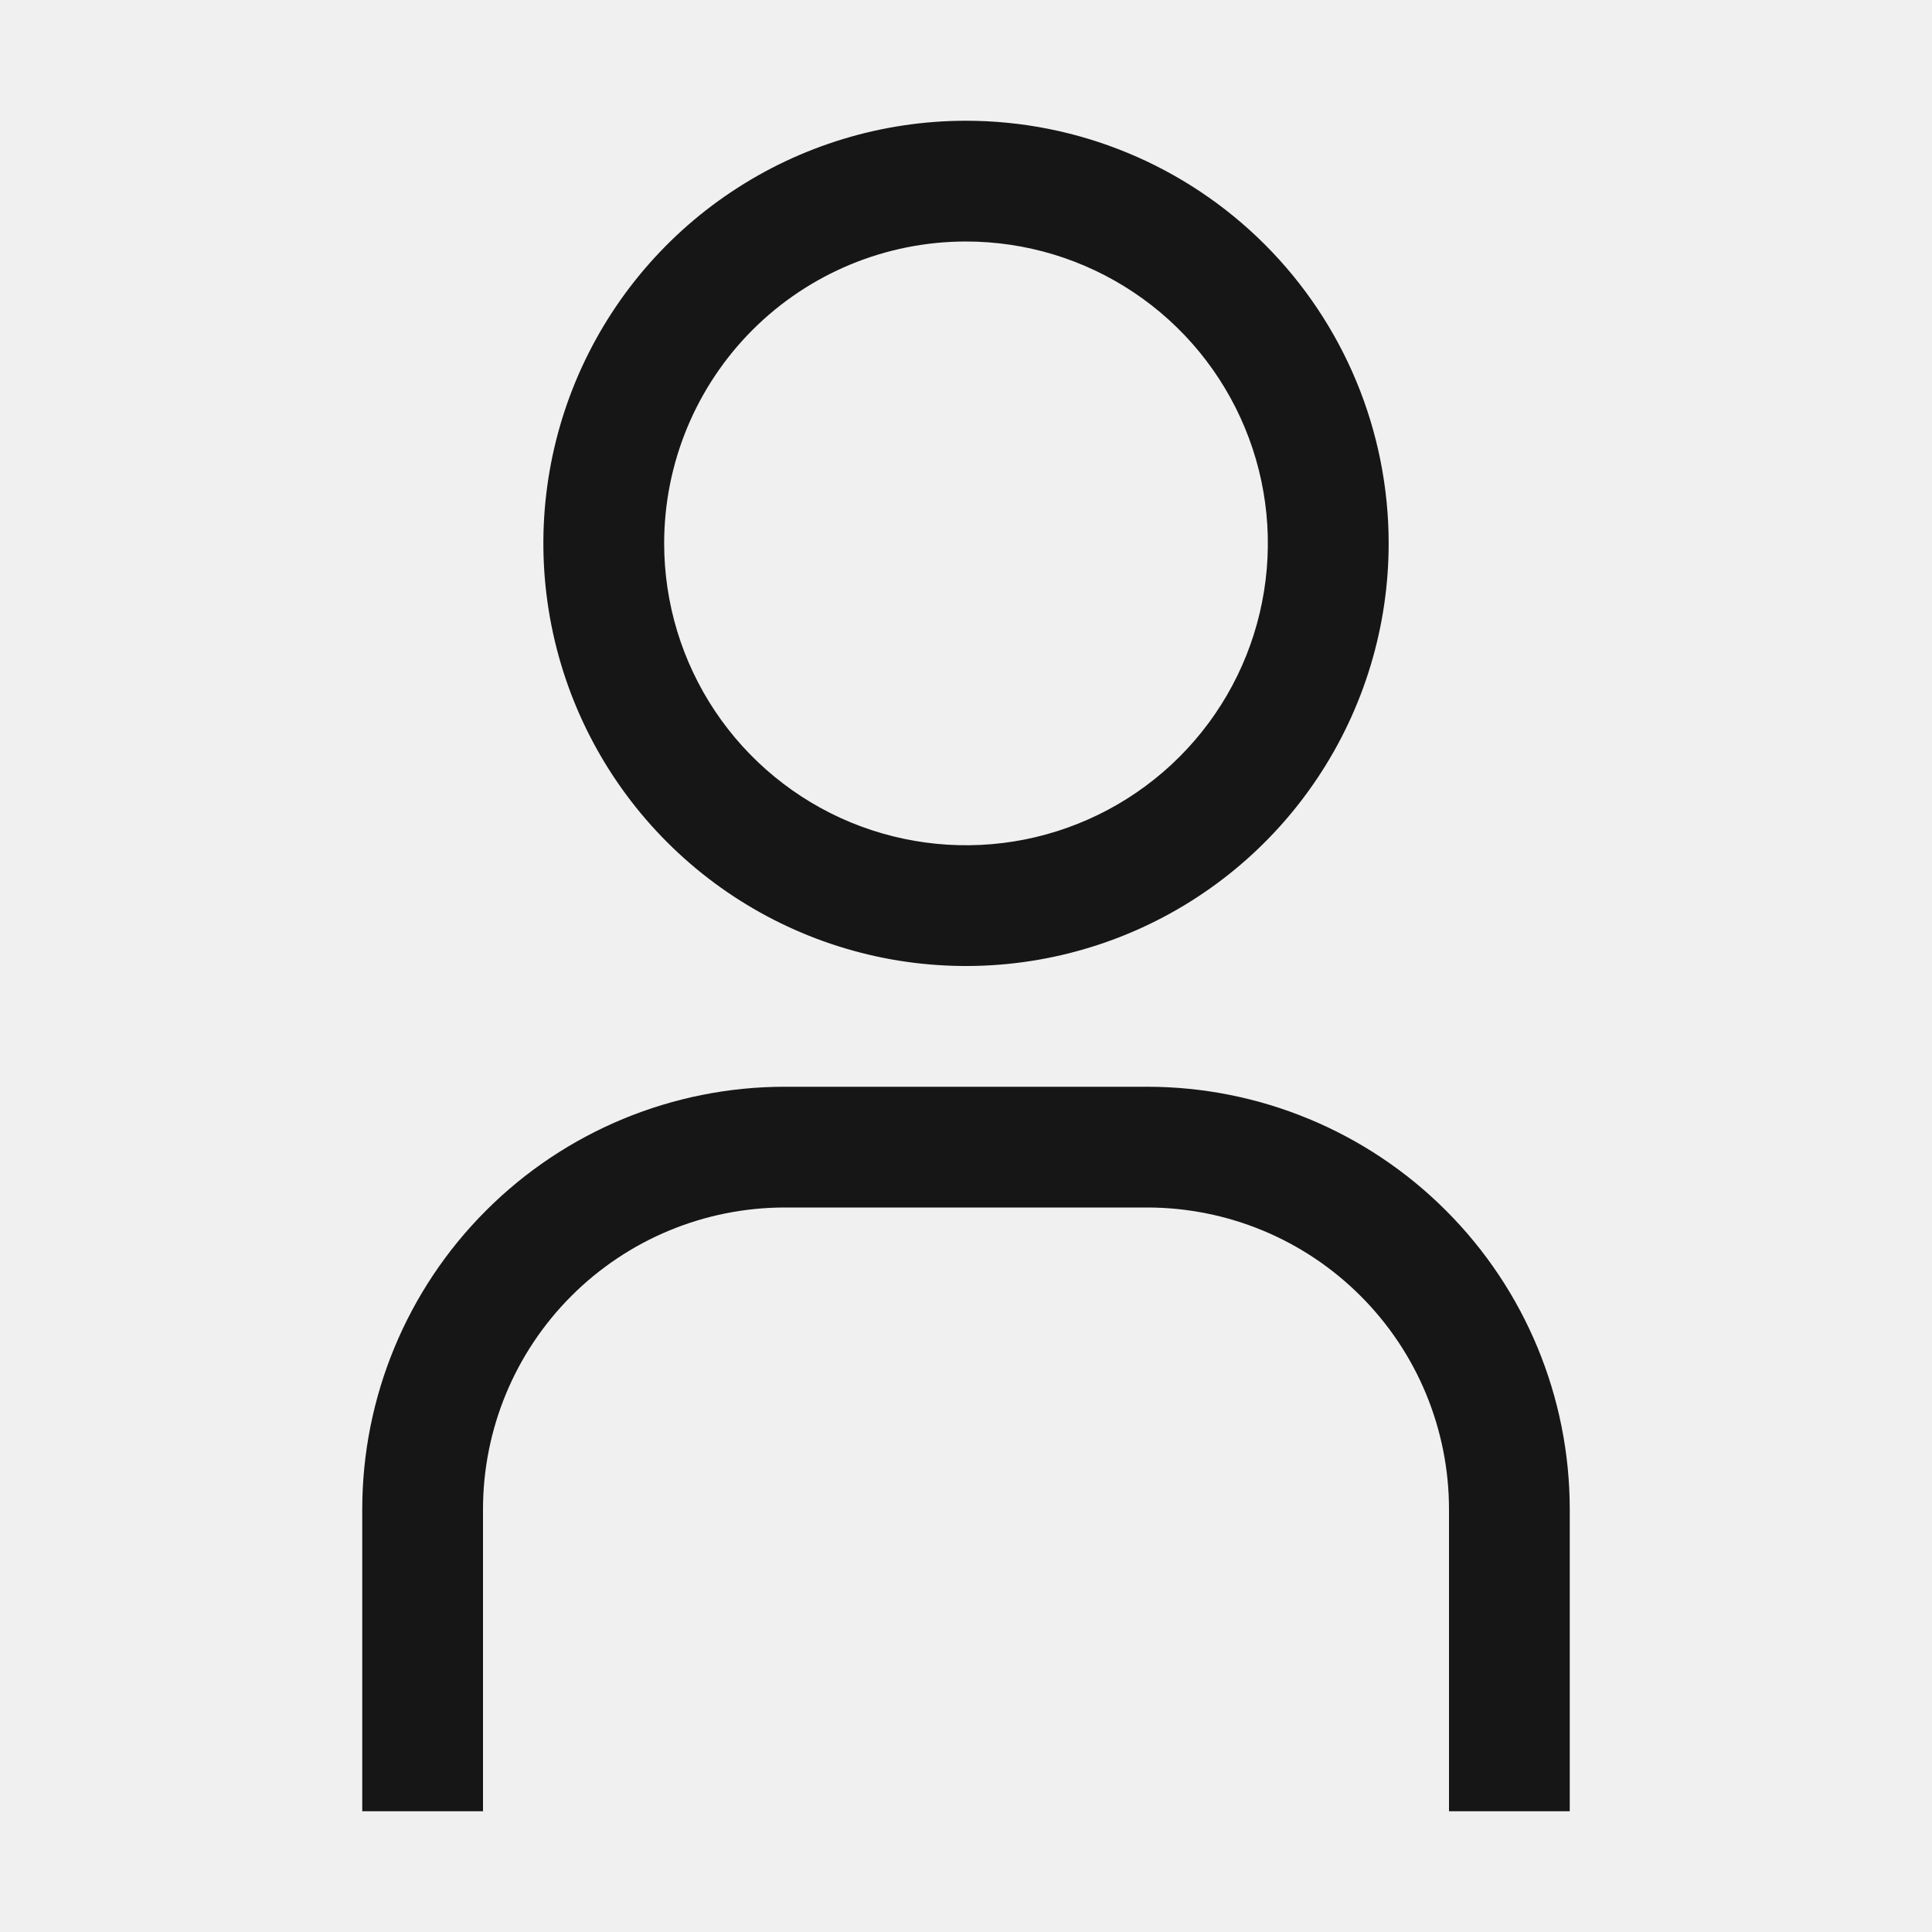
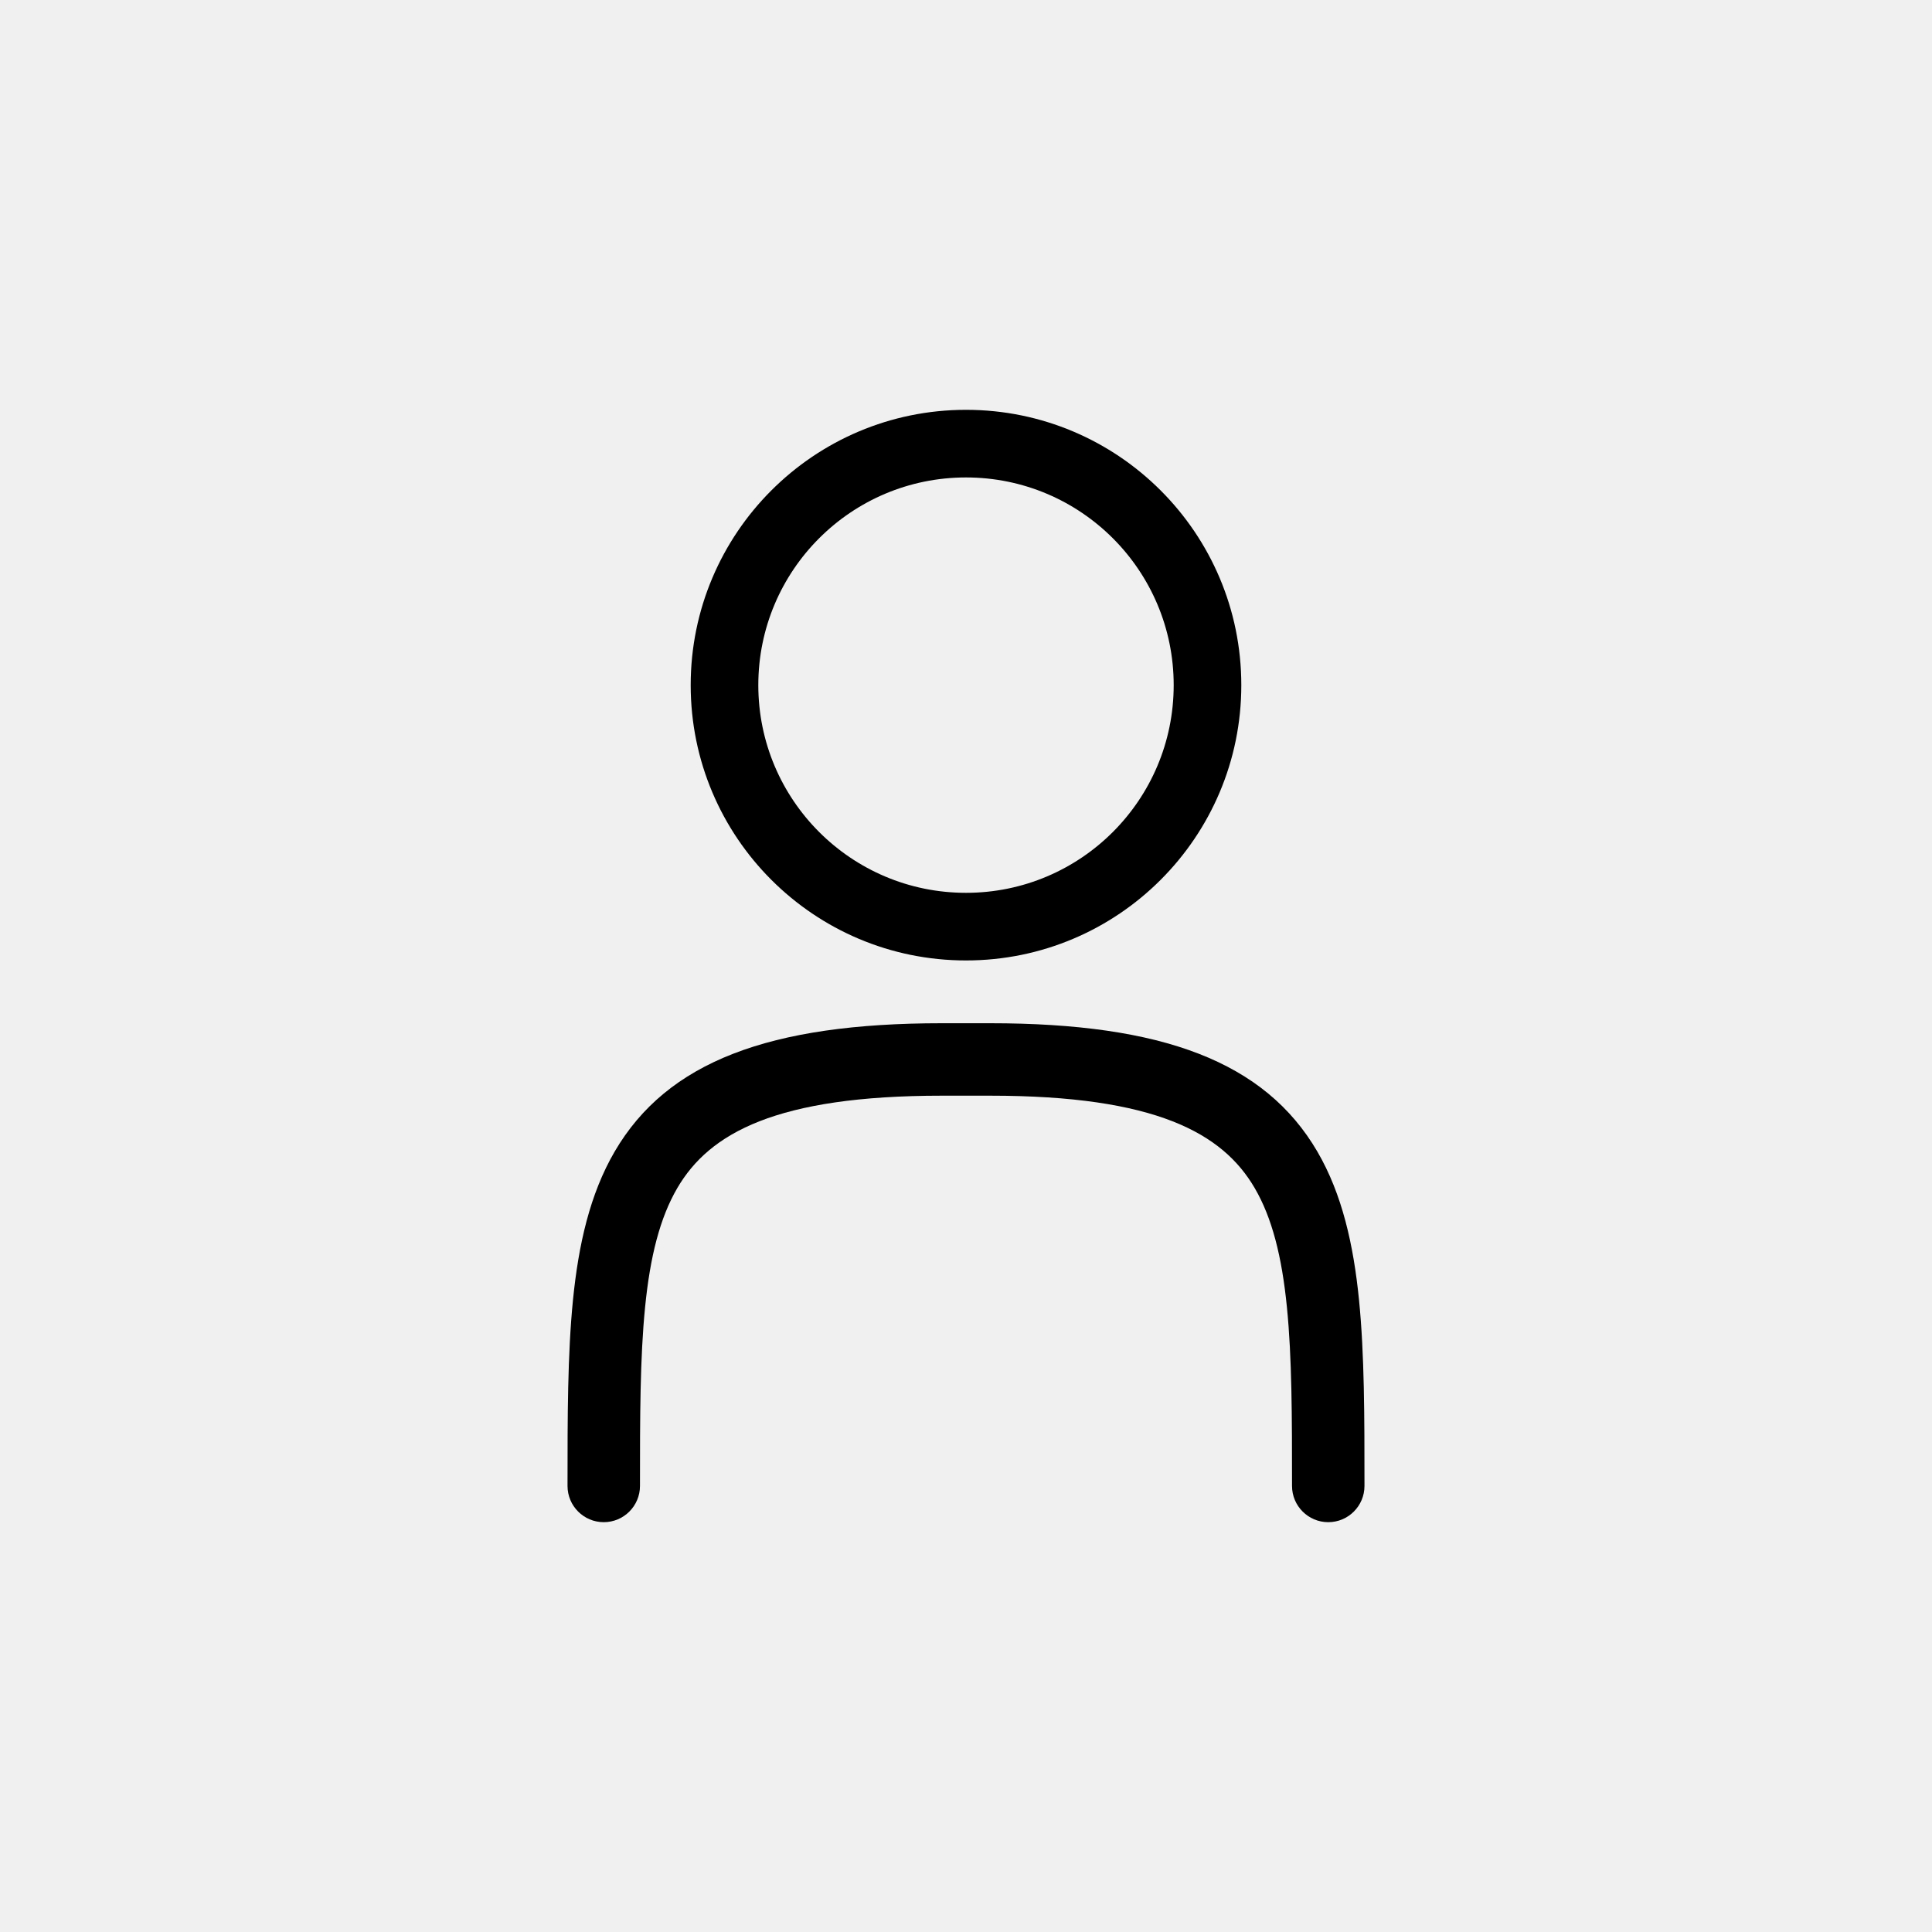
- <svg xmlns="http://www.w3.org/2000/svg" width="26" height="26" viewBox="0 0 26 26" fill="none">
-   <rect width="26" height="26" fill="white" style="mix-blend-mode:multiply" />
-   <path d="M13 3.25C13.803 3.25 14.589 3.488 15.257 3.935C15.925 4.381 16.446 5.016 16.753 5.758C17.061 6.5 17.141 7.317 16.984 8.105C16.828 8.893 16.441 9.617 15.873 10.185C15.305 10.753 14.581 11.14 13.793 11.297C13.005 11.454 12.188 11.373 11.445 11.066C10.703 10.758 10.069 10.238 9.622 9.569C9.176 8.901 8.938 8.116 8.938 7.312C8.938 6.235 9.366 5.202 10.127 4.44C10.889 3.678 11.923 3.25 13 3.25ZM13 1.625C11.875 1.625 10.775 1.959 9.84 2.584C8.905 3.208 8.176 4.097 7.745 5.136C7.315 6.175 7.202 7.319 7.422 8.422C7.641 9.525 8.183 10.539 8.978 11.334C9.774 12.13 10.787 12.671 11.89 12.891C12.994 13.11 14.137 12.998 15.177 12.567C16.216 12.137 17.104 11.408 17.729 10.472C18.354 9.537 18.688 8.437 18.688 7.312C18.688 5.804 18.088 4.357 17.022 3.291C15.955 2.224 14.508 1.625 13 1.625Z" fill="#161616" />
-   <path d="M21.125 24.375H19.5V20.312C19.5 19.779 19.395 19.251 19.191 18.758C18.987 18.265 18.687 17.817 18.31 17.44C17.933 17.063 17.485 16.763 16.992 16.559C16.499 16.355 15.971 16.25 15.438 16.25H10.562C9.485 16.25 8.452 16.678 7.69 17.44C6.928 18.202 6.5 19.235 6.5 20.312V24.375H4.875V20.312C4.875 18.804 5.474 17.357 6.541 16.291C7.607 15.224 9.054 14.625 10.562 14.625H15.438C16.946 14.625 18.393 15.224 19.459 16.291C20.526 17.357 21.125 18.804 21.125 20.312V24.375Z" fill="#161616" />
+ <svg xmlns="http://www.w3.org/2000/svg" width="40" height="40" viewBox="0 0 40 40" fill="none">
+   <path fill-rule="evenodd" clip-rule="evenodd" d="M20 8.485C16.852 8.485 14.3 11.037 14.3 14.185C14.3 17.333 16.852 19.885 20 19.885C23.148 19.885 25.7 17.333 25.7 14.185C25.7 11.037 23.148 8.485 20 8.485ZM15.7 14.185C15.7 11.81 17.625 9.885 20 9.885C22.375 9.885 24.3 11.81 24.3 14.185C24.3 16.56 22.375 18.485 20 18.485C17.625 18.485 15.7 16.56 15.7 14.185Z" fill="black" />
+   <path d="M13.356 27.062C13.251 28.112 13.25 29.333 13.25 30.765C13.25 31.179 12.914 31.515 12.5 31.515C12.086 31.515 11.75 31.179 11.75 30.765V30.737C11.75 29.338 11.75 28.045 11.863 26.913C11.977 25.774 12.211 24.724 12.727 23.84C13.812 21.984 15.927 21.185 19.5 21.185H20.5C24.073 21.185 26.188 21.984 27.273 23.84C27.789 24.724 28.023 25.774 28.137 26.913C28.25 28.045 28.25 29.338 28.25 30.737V30.765C28.25 31.179 27.914 31.515 27.5 31.515C27.086 31.515 26.75 31.179 26.75 30.765C26.75 29.333 26.749 28.112 26.644 27.062C26.54 26.014 26.336 25.211 25.977 24.597C25.312 23.459 23.927 22.685 20.5 22.685H19.5C16.073 22.685 14.688 23.459 14.023 24.597C13.664 25.211 13.46 26.014 13.356 27.062Z" fill="black" />
</svg>
